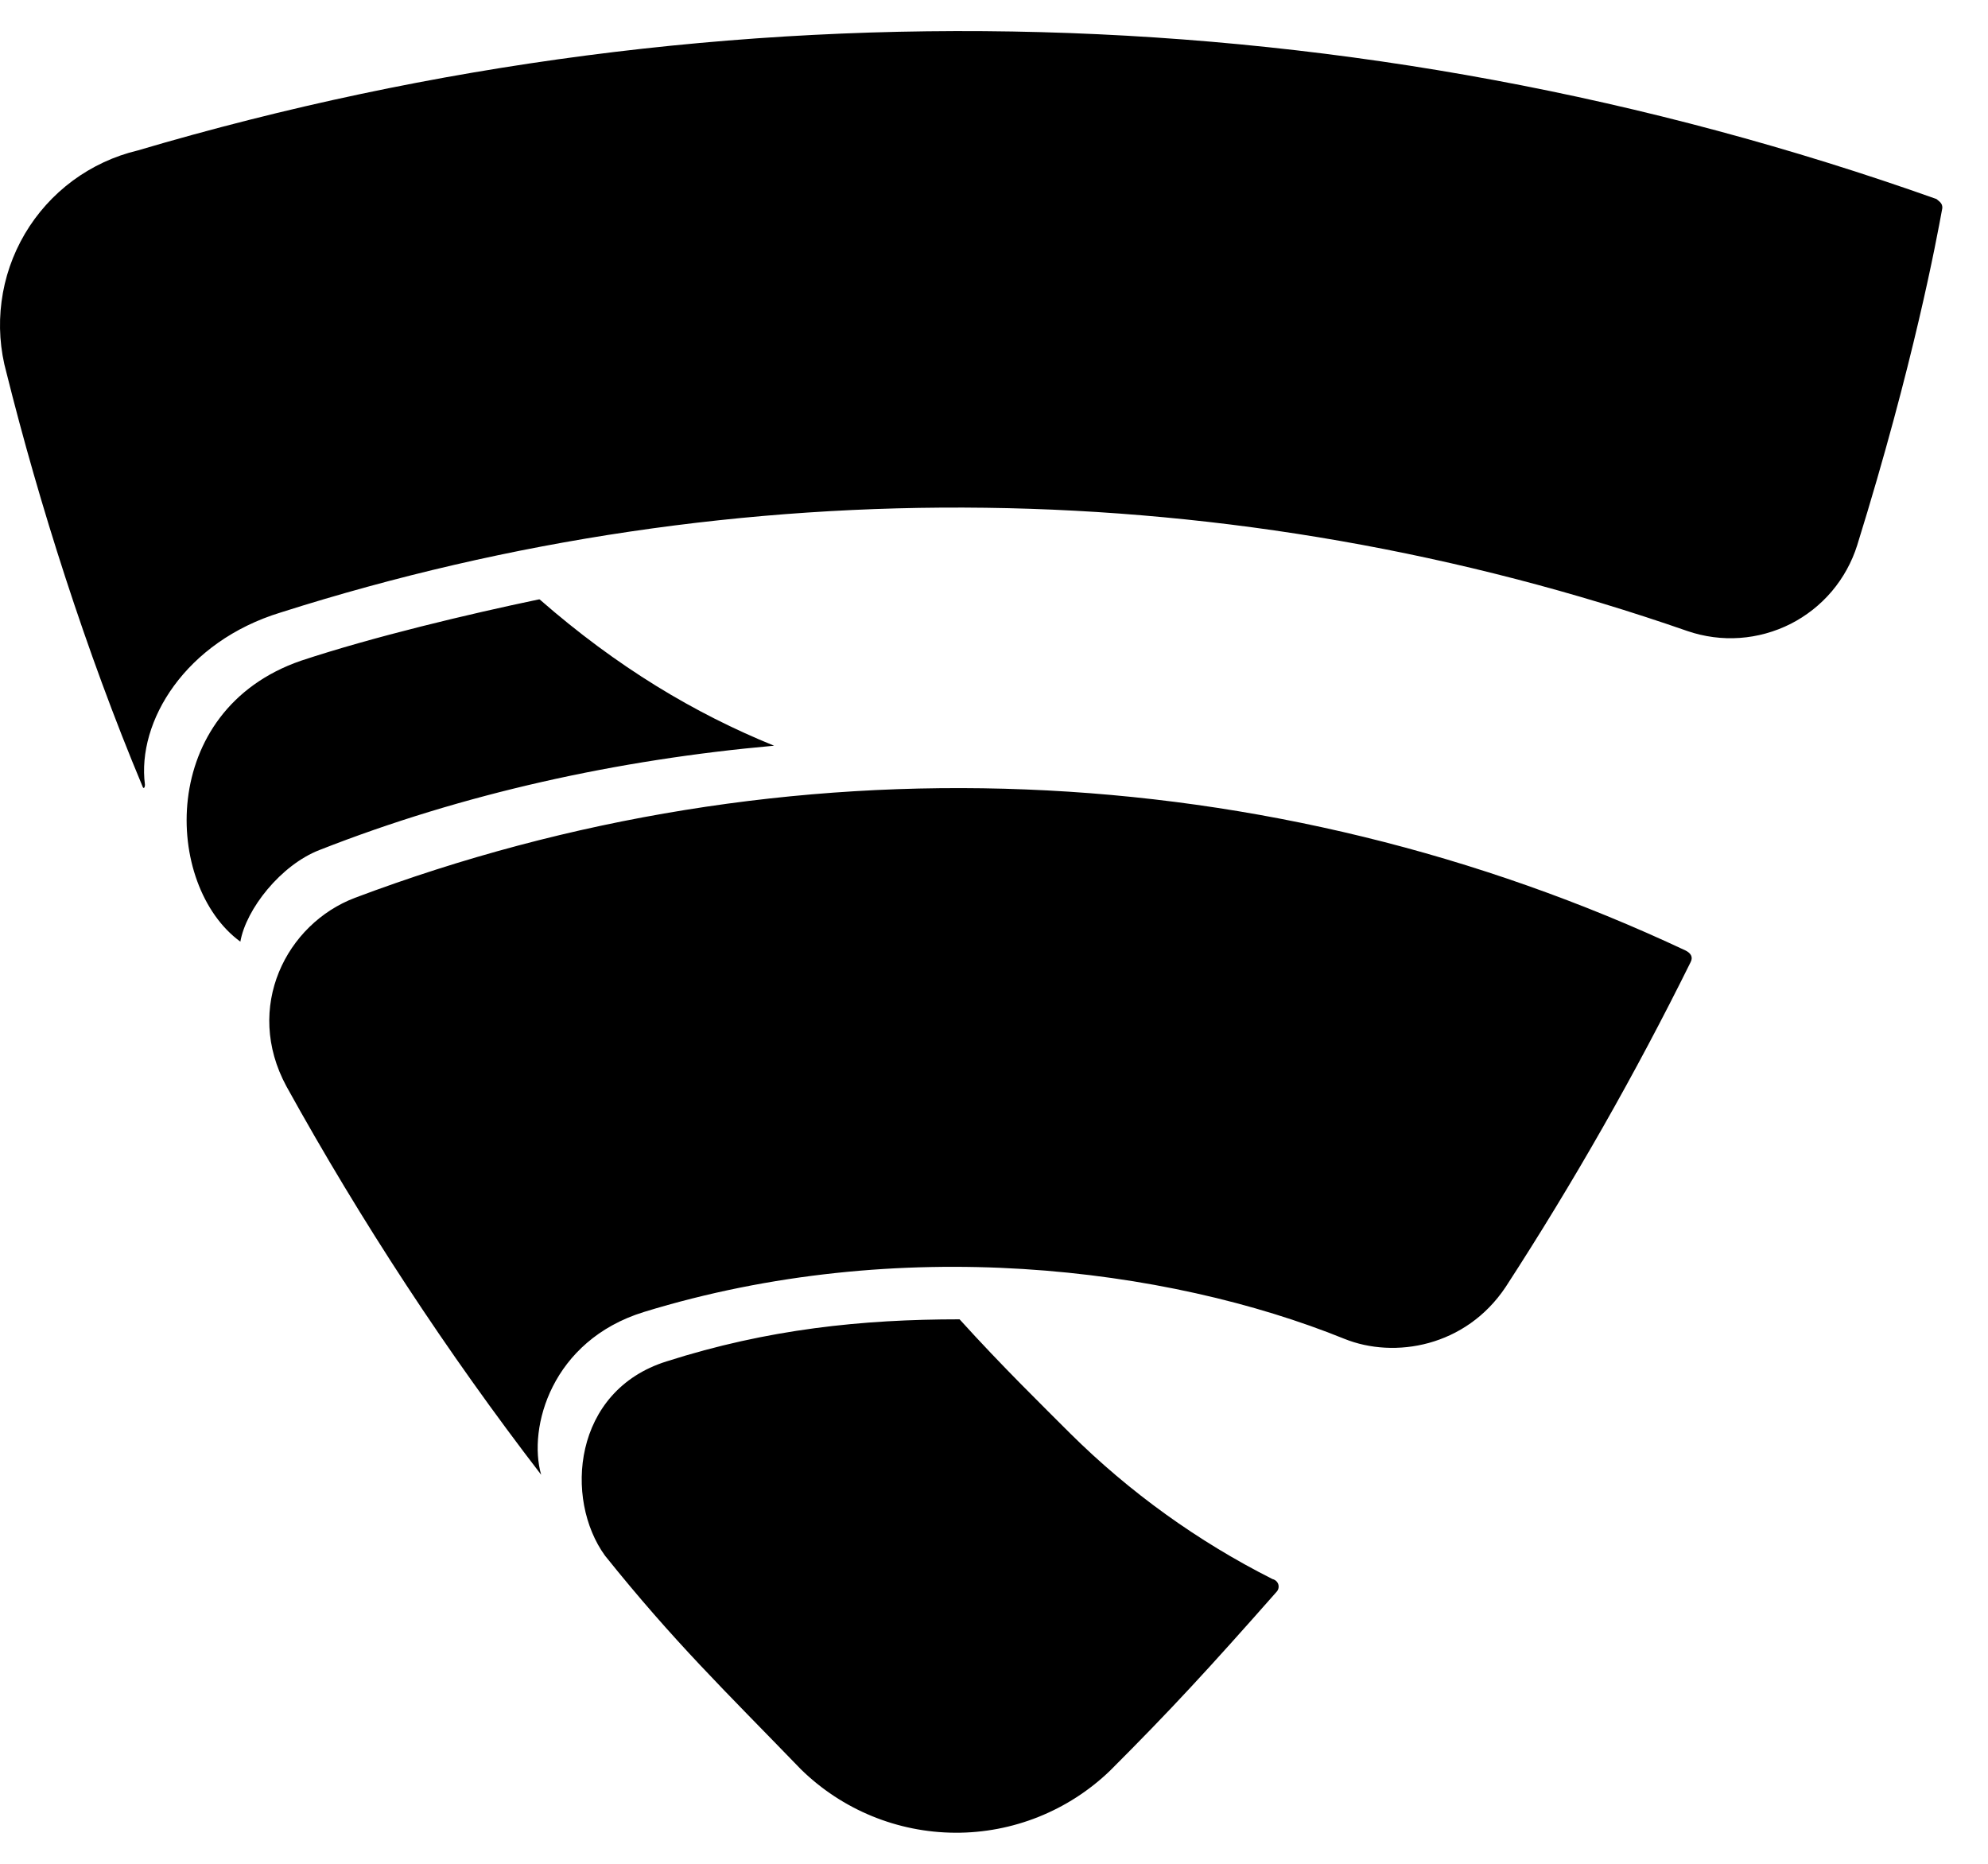
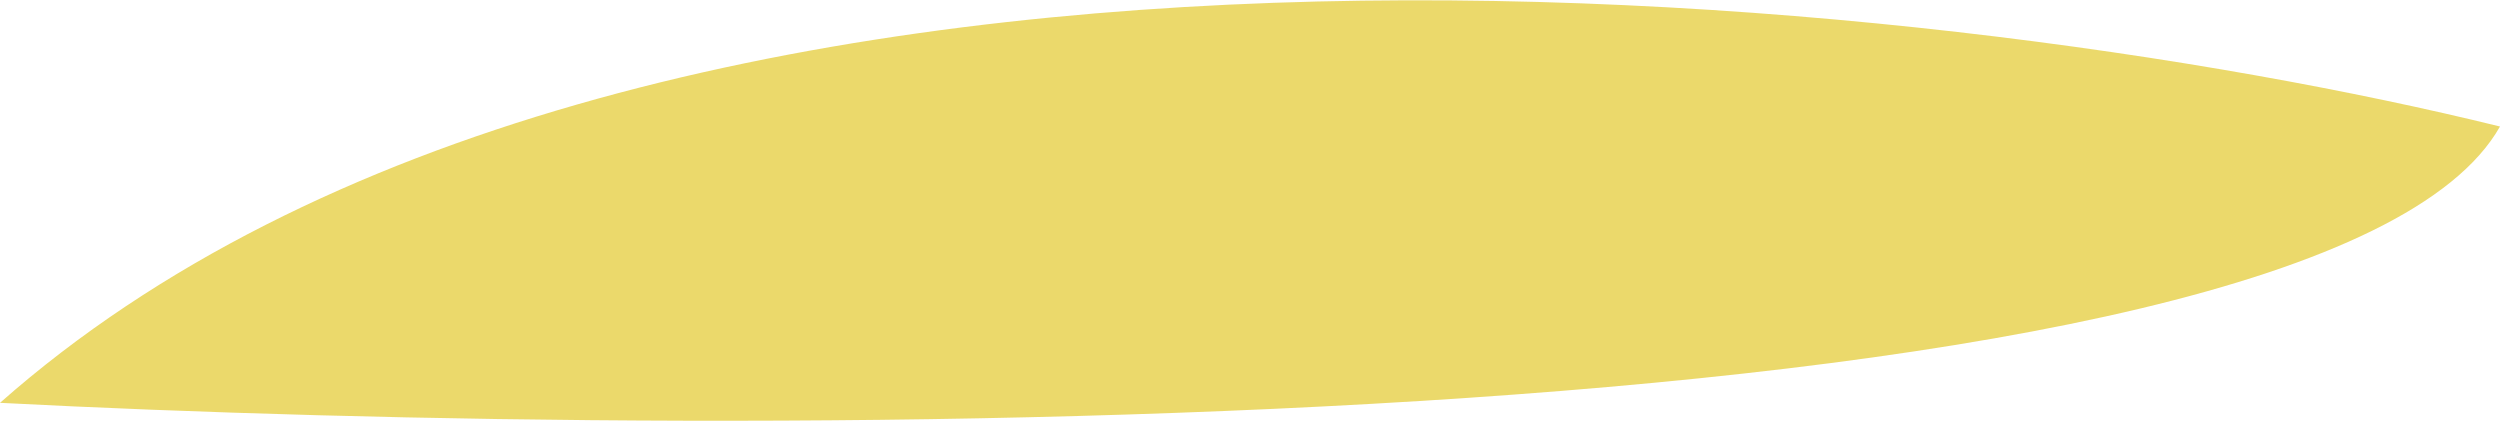
- <svg xmlns="http://www.w3.org/2000/svg" width="32" height="30" viewBox="0 0 32 30" fill="none">
-   <path d="M31.172 3.204C21.845 -0.111 11.708 -0.385 2.216 2.422C1.838 2.512 1.483 2.678 1.171 2.908C0.859 3.139 0.597 3.43 0.4 3.764C0.203 4.099 0.075 4.469 0.025 4.854C-0.026 5.238 0.001 5.629 0.105 6.003C0.625 8.088 1.383 10.483 2.293 12.655C2.308 12.706 2.333 12.681 2.333 12.631C2.201 11.612 2.984 10.326 4.52 9.858C11.902 7.509 19.847 7.614 27.164 10.158C27.434 10.25 27.72 10.288 28.004 10.268C28.289 10.248 28.566 10.171 28.821 10.043C29.075 9.914 29.302 9.735 29.486 9.518C29.67 9.3 29.809 9.048 29.895 8.775C30.805 5.846 31.172 3.857 31.263 3.359C31.278 3.266 31.196 3.231 31.172 3.205V3.204ZM8.669 9.649C7.551 9.883 6.005 10.25 4.845 10.635C2.526 11.434 2.634 14.257 3.869 15.157C3.96 14.634 4.52 13.922 5.145 13.681C7.461 12.771 9.947 12.227 12.46 12.003C11.183 11.484 9.937 10.741 8.686 9.648L8.669 9.649ZM27.133 15.3C23.801 13.734 20.189 12.852 16.51 12.707C12.832 12.561 9.161 13.154 5.715 14.451C4.611 14.868 3.92 16.212 4.611 17.487C5.819 19.671 7.19 21.76 8.711 23.738C8.493 22.98 8.879 21.577 10.364 21.118C14.469 19.856 18.777 20.391 21.64 21.55C22.448 21.876 23.593 21.678 24.235 20.717C25.329 19.032 26.324 17.284 27.215 15.483C27.255 15.402 27.215 15.342 27.133 15.3ZM20.481 25.416C19.28 24.81 18.181 24.019 17.226 23.072C16.784 22.629 16.132 21.994 15.446 21.236C13.878 21.236 12.357 21.393 10.73 21.913C9.219 22.385 9.078 24.13 9.739 25.041C10.857 26.434 11.641 27.186 12.892 28.479C13.555 29.129 14.445 29.495 15.374 29.5C16.302 29.505 17.196 29.147 17.866 28.503C18.842 27.527 19.443 26.875 20.546 25.625C20.611 25.558 20.586 25.442 20.48 25.416H20.481Z" fill="black" />
+ <svg xmlns="http://www.w3.org/2000/svg" width="190" height="32" viewBox="0 0 190 32" fill="none">
+   <path d="M0 30.615C48 -11.785 146.667 -1.051 190 9.615C176.4 33.615 57.667 33.615 0 30.615Z" fill="#EBD96B" />
</svg>
